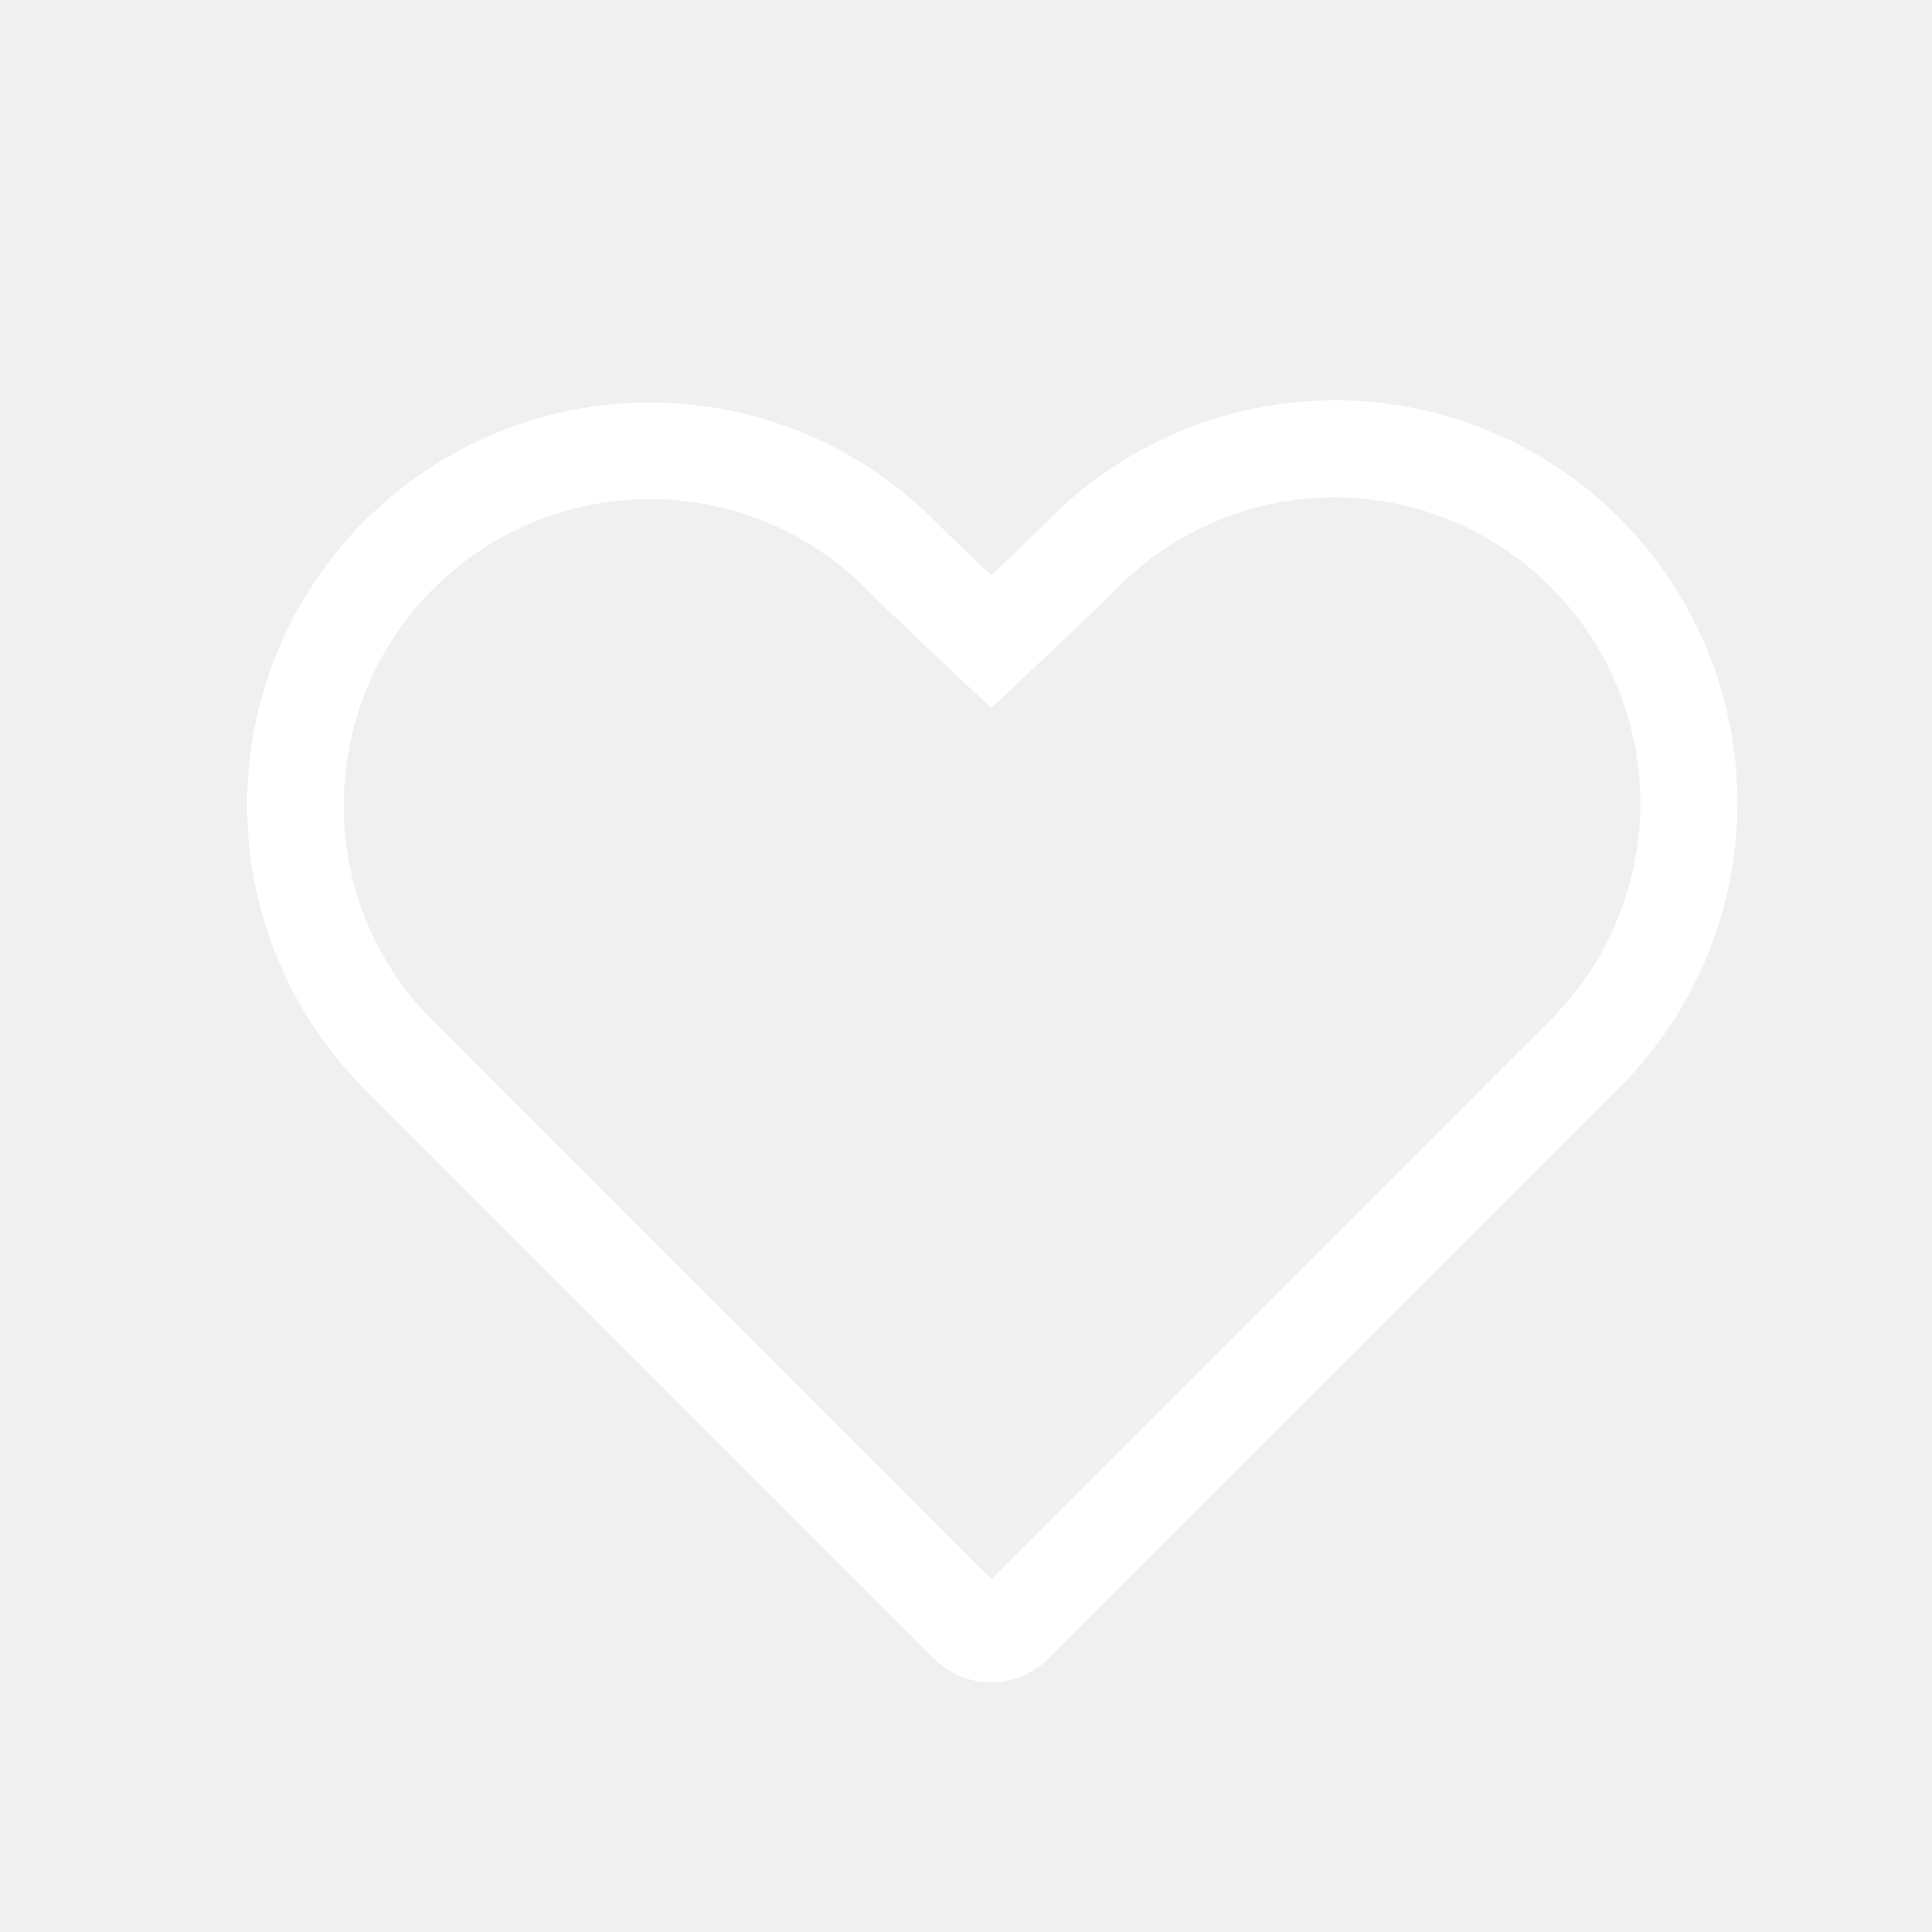
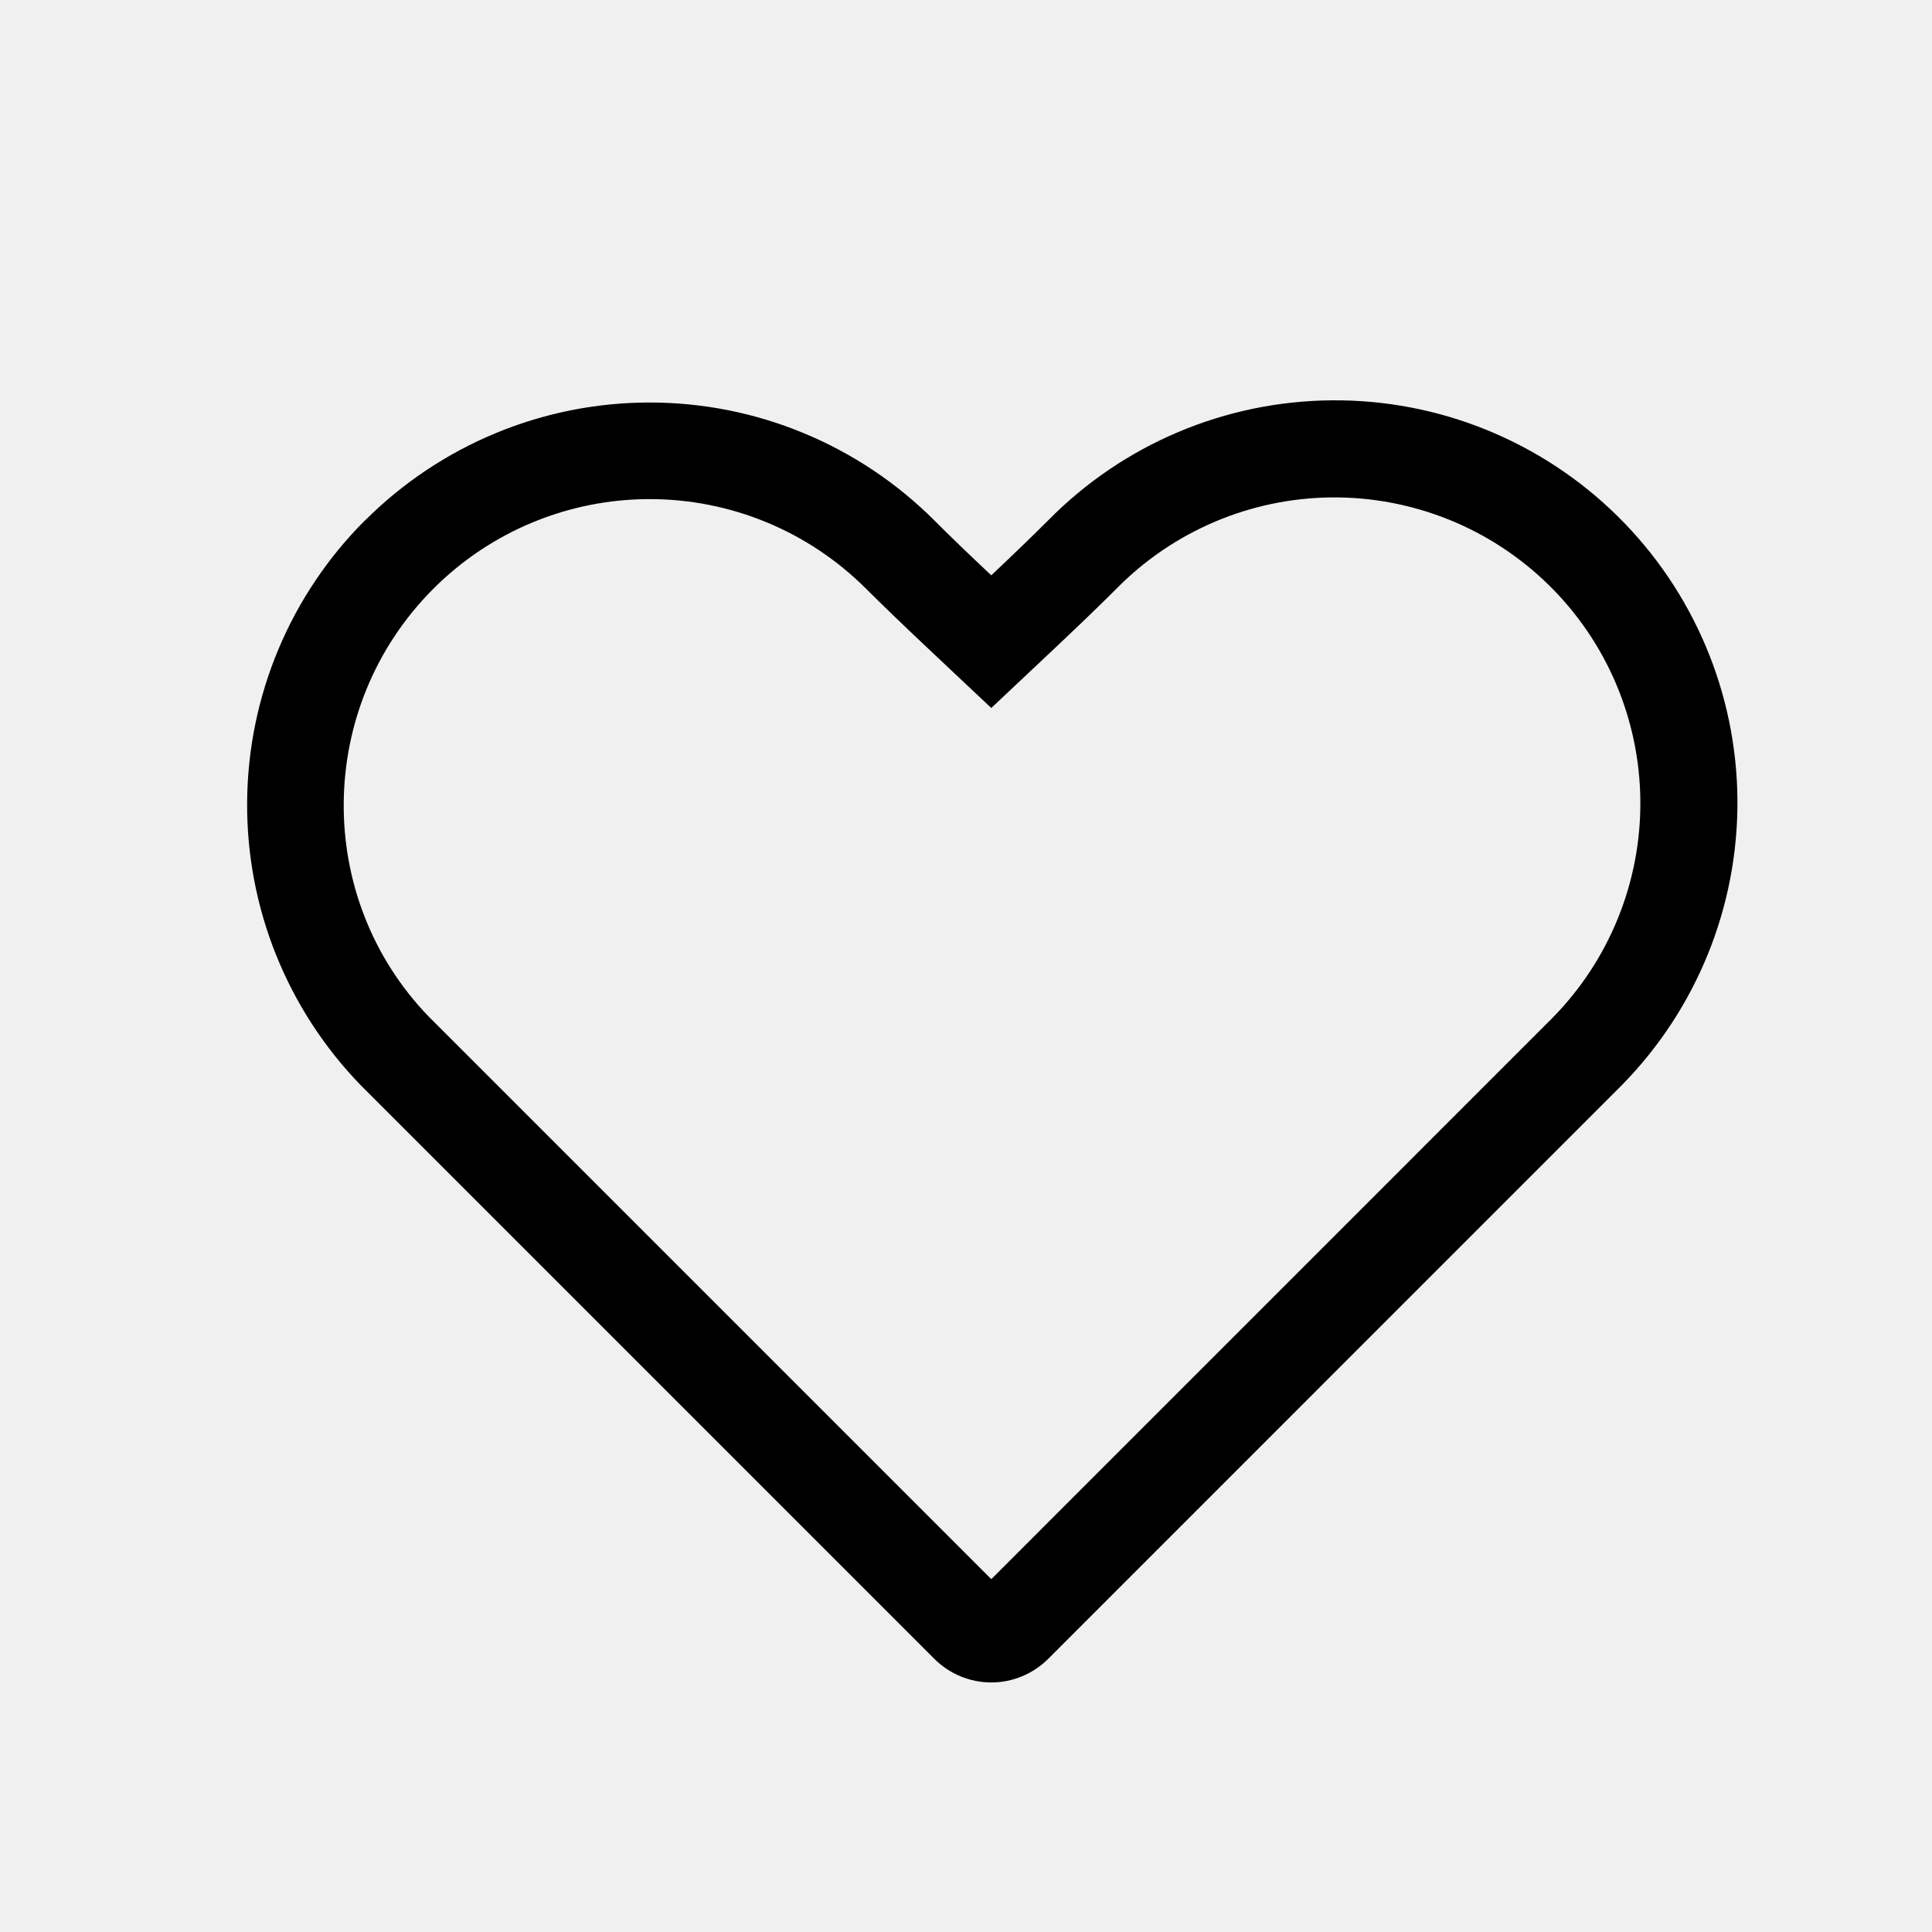
<svg xmlns="http://www.w3.org/2000/svg" width="24" height="24" viewBox="0 0 24 24" fill="none">
-   <path fill-rule="evenodd" clip-rule="evenodd" d="M19.285 12.645C19.992 11.927 20.385 10.957 20.377 9.949C20.369 8.941 19.961 7.978 19.243 7.271C18.887 6.921 18.466 6.644 18.004 6.457C17.541 6.27 17.046 6.175 16.547 6.179C15.539 6.187 14.576 6.595 13.869 7.313C13.677 7.505 13.433 7.741 13.137 8.02L12.314 8.795L11.491 8.02C11.194 7.74 10.95 7.504 10.758 7.313C10.045 6.6 9.079 6.2 8.071 6.2C7.063 6.2 6.097 6.6 5.384 7.313C3.916 8.782 3.899 11.157 5.33 12.633L12.314 19.617L19.285 12.645ZM4.535 6.465C4.999 6.001 5.551 5.632 6.157 5.381C6.764 5.129 7.414 5 8.071 5C8.728 5 9.378 5.129 9.985 5.381C10.591 5.632 11.143 6.001 11.607 6.465C11.789 6.648 12.025 6.875 12.314 7.147C12.602 6.875 12.838 6.647 13.021 6.464C13.951 5.519 15.219 4.983 16.545 4.973C17.871 4.962 19.147 5.479 20.092 6.41C21.037 7.341 21.573 8.608 21.583 9.934C21.593 11.26 21.076 12.536 20.146 13.481L13.021 20.607C12.833 20.794 12.579 20.9 12.314 20.9C12.049 20.9 11.794 20.794 11.607 20.607L4.48 13.48C3.566 12.537 3.059 11.273 3.07 9.96C3.08 8.647 3.606 7.391 4.535 6.463V6.465Z" fill="white" />
+   <path fill-rule="evenodd" clip-rule="evenodd" d="M19.285 12.645C19.992 11.927 20.385 10.957 20.377 9.949C20.369 8.941 19.961 7.978 19.243 7.271C18.887 6.921 18.466 6.644 18.004 6.457C17.541 6.27 17.046 6.175 16.547 6.179C15.539 6.187 14.576 6.595 13.869 7.313C13.677 7.505 13.433 7.741 13.137 8.02L12.314 8.795L11.491 8.02C11.194 7.74 10.95 7.504 10.758 7.313C10.045 6.6 9.079 6.2 8.071 6.2C7.063 6.2 6.097 6.6 5.384 7.313C3.916 8.782 3.899 11.157 5.33 12.633L12.314 19.617L19.285 12.645ZM4.535 6.465C4.999 6.001 5.551 5.632 6.157 5.381C6.764 5.129 7.414 5 8.071 5C8.728 5 9.378 5.129 9.985 5.381C10.591 5.632 11.143 6.001 11.607 6.465C11.789 6.648 12.025 6.875 12.314 7.147C12.602 6.875 12.838 6.647 13.021 6.464C13.951 5.519 15.219 4.983 16.545 4.973C17.871 4.962 19.147 5.479 20.092 6.41C21.037 7.341 21.573 8.608 21.583 9.934C21.593 11.26 21.076 12.536 20.146 13.481L13.021 20.607C12.833 20.794 12.579 20.9 12.314 20.9C12.049 20.9 11.794 20.794 11.607 20.607L4.48 13.48C3.566 12.537 3.059 11.273 3.07 9.96C3.08 8.647 3.606 7.391 4.535 6.463V6.465Z" fill="black" />
</svg>
